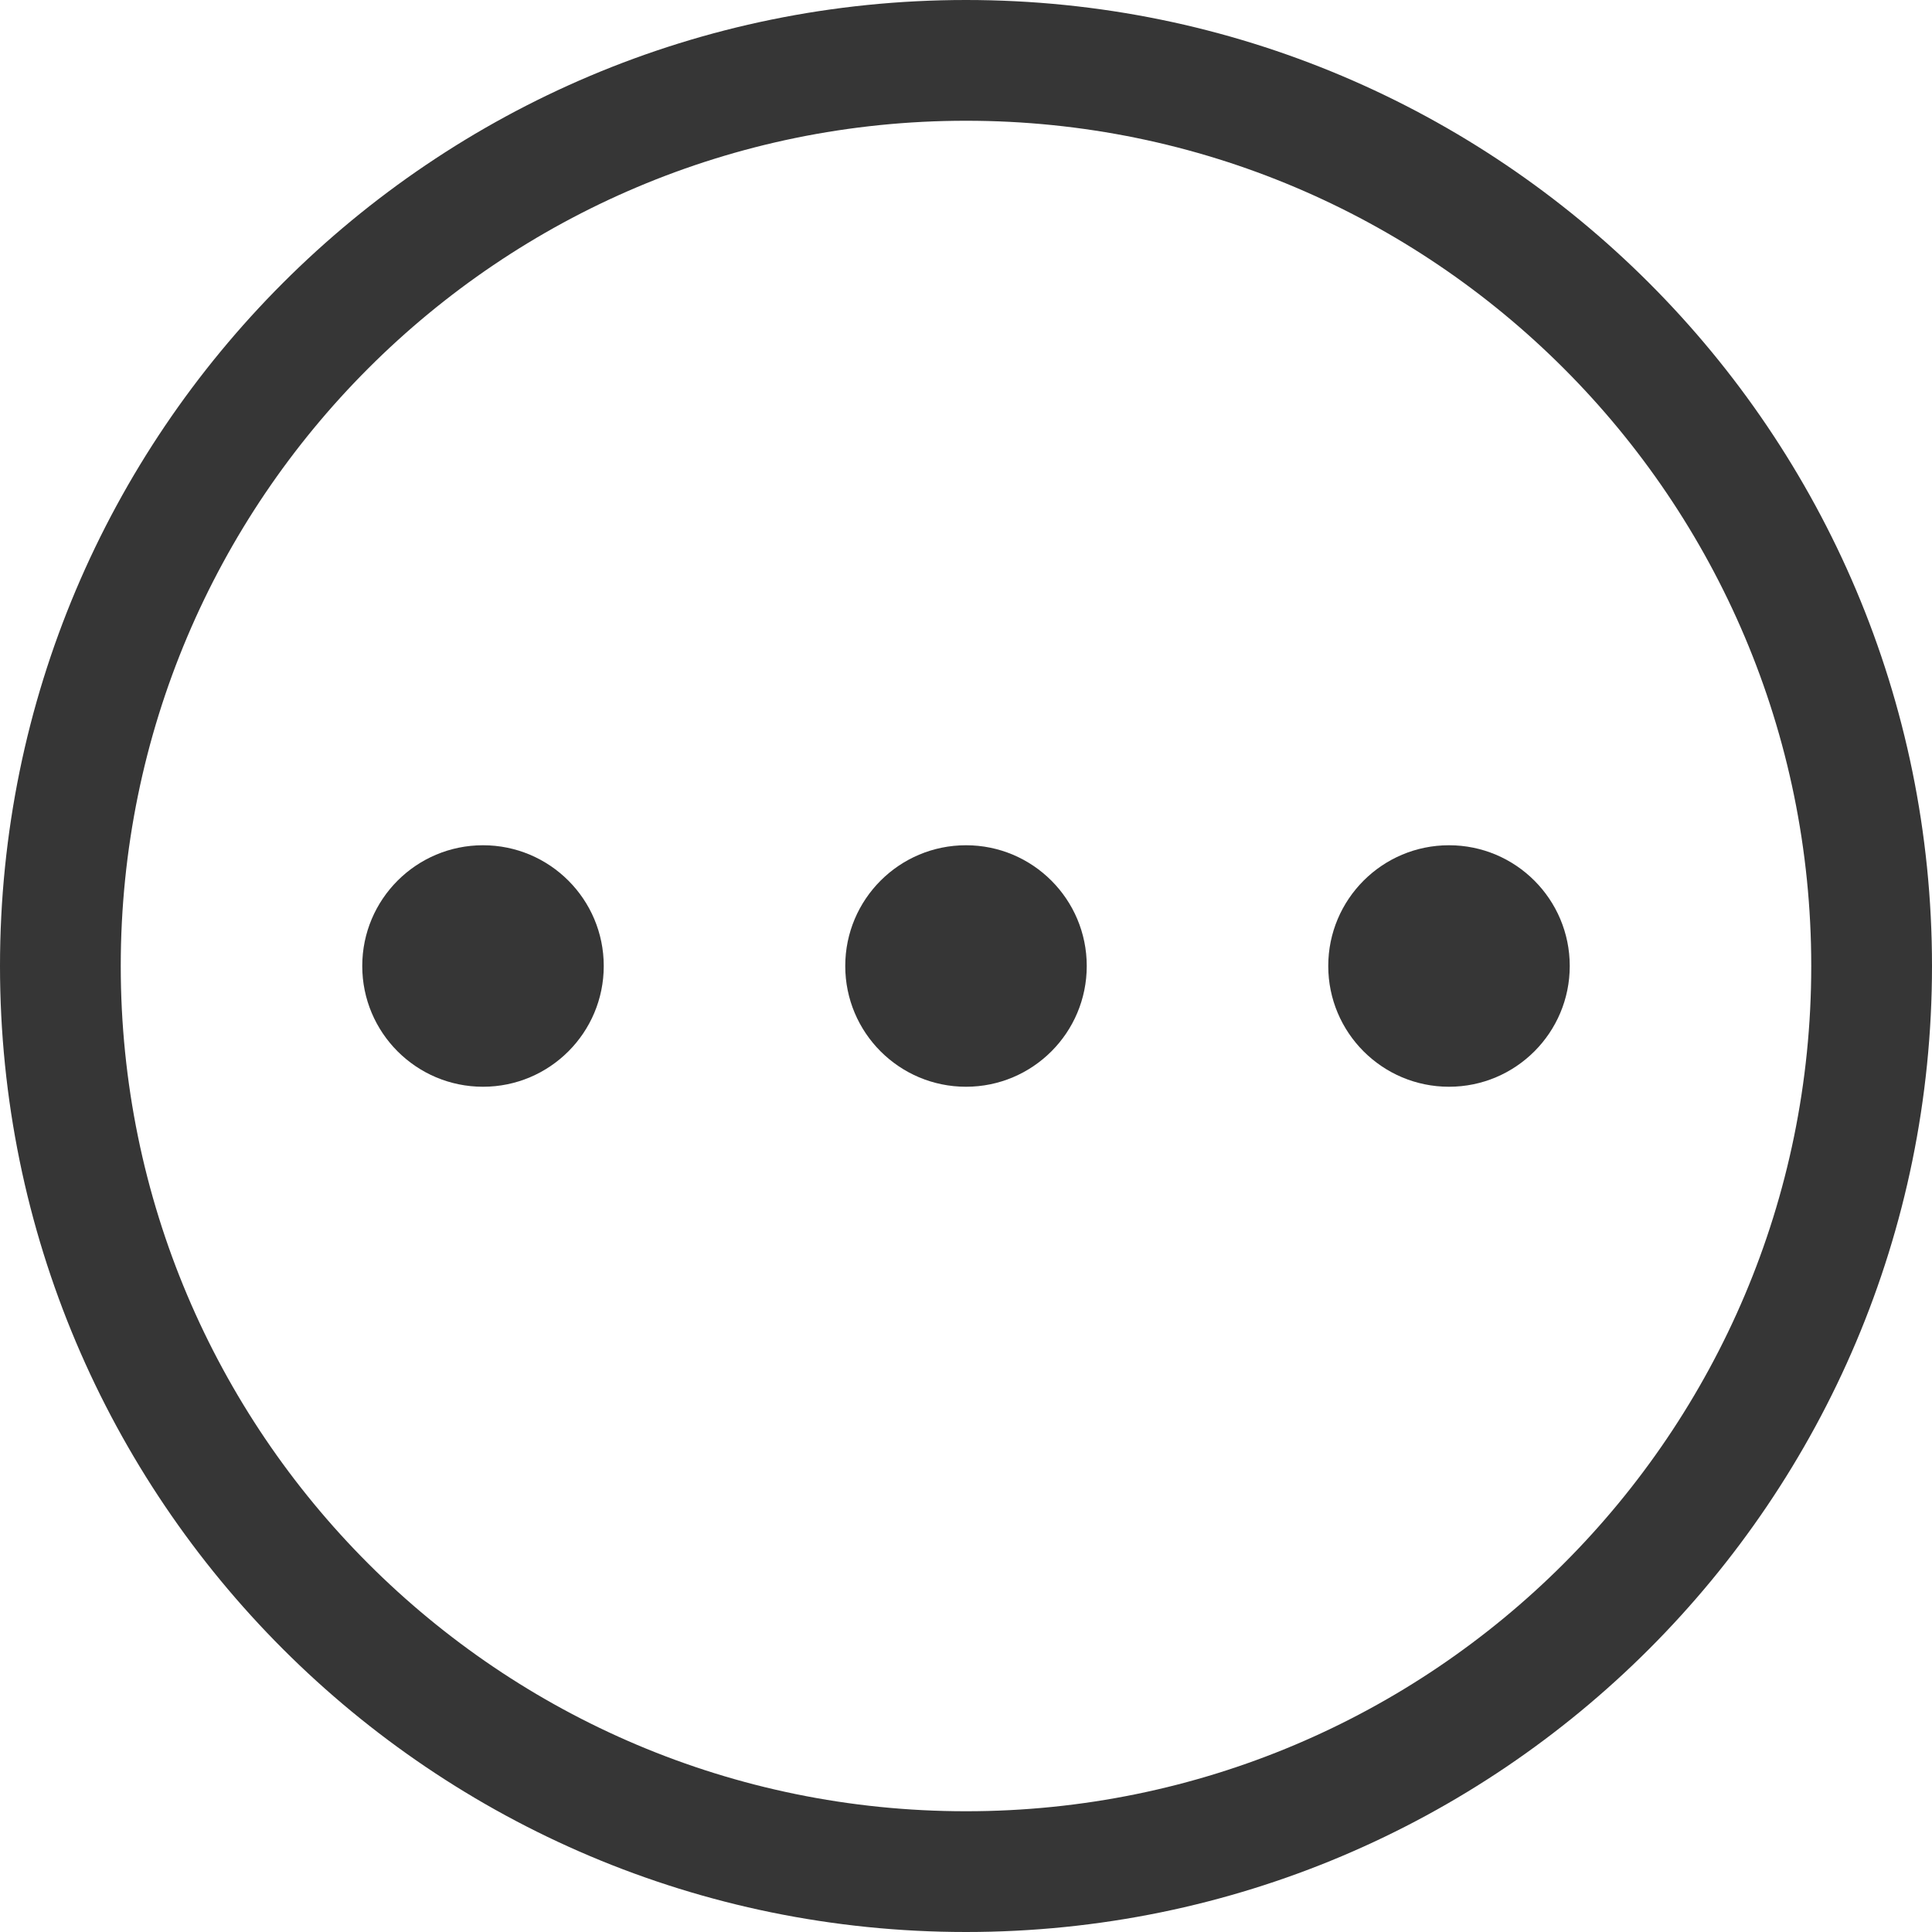
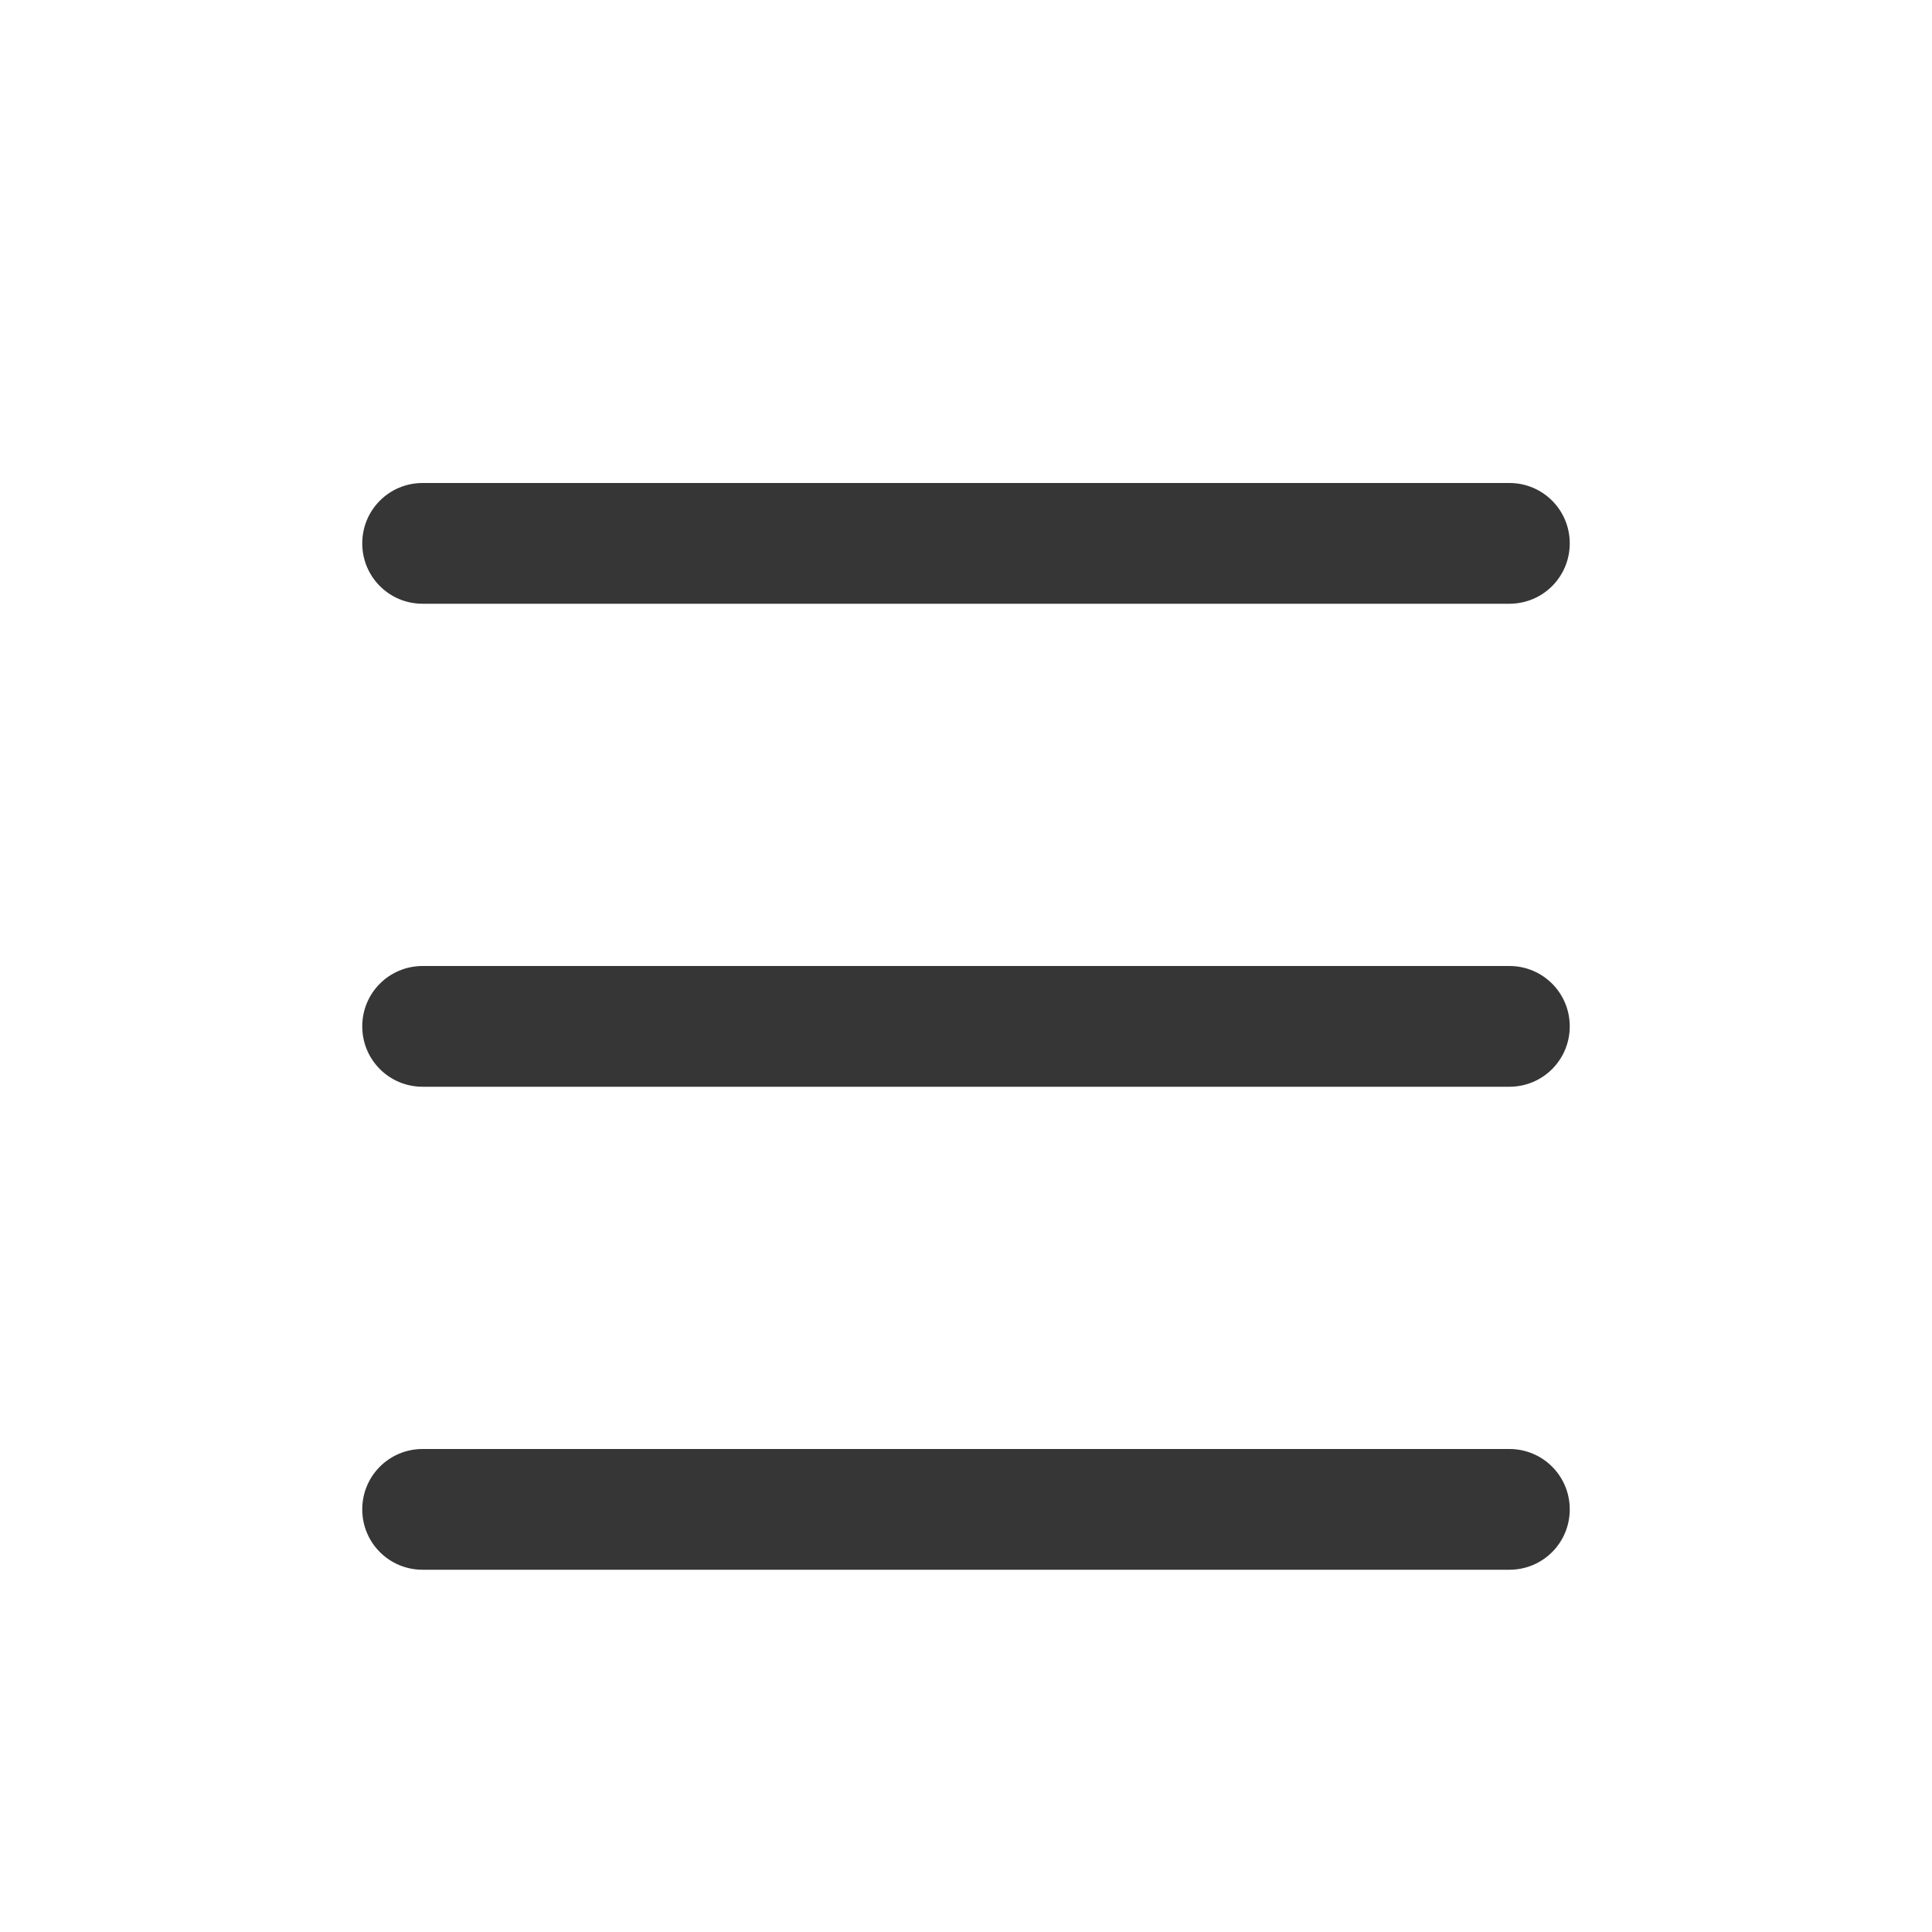
- <svg xmlns="http://www.w3.org/2000/svg" version="1.1" viewBox="0 0 16 16">
-   <defs>
-     <style id="current-color-scheme" type="text/css">.ColorScheme-Text {
-         color:#363636;
-       }</style>
+ <svg xmlns="http://www.w3.org/2000/svg" width="16" height="16" viewBox="0 0 16 16" version="1.1" id="svg5">
+   <defs id="defs2">
+     <style id="current-color-scheme" type="text/css">
+       .ColorScheme-Text { color:#363636; }
+     </style>
  </defs>
-   <g class="ColorScheme-Text" style="fill:currentColor">
-     <path d="m8 0a8 8 0 0 0-8 8 8 8 0 0 0 8 8 8 8 0 0 0 8-8 8 8 0 0 0-8-8zm0 1a7 7 0 0 1 7 7 7 7 0 0 1-7 7 7 7 0 0 1-7-7 7 7 0 0 1 7-7z" />
-     <circle cx="4" cy="8" r="1" />
-     <circle cx="8" cy="8" r="1" />
-     <circle cx="12" cy="8" r="1" />
-   </g>
+   <path id="rect181" style="fill:currentColor;stroke-width:2;stroke-linecap:round;stroke-linejoin:round" class="ColorScheme-Text" d="M 3.5,4 C 3.223,4 3,4.223 3,4.5 3,4.777 3.223,5 3.5,5 h 9 C 12.777,5 13,4.777 13,4.5 13,4.223 12.777,4 12.5,4 Z m 0,4 C 3.223,8 3,8.223 3,8.5 3,8.777 3.223,9 3.5,9 h 9 C 12.777,9 13,8.777 13,8.5 13,8.223 12.777,8 12.5,8 Z m 0,4 C 3.223,12 3,12.223 3,12.5 3,12.777 3.223,13 3.5,13 h 9 C 12.777,13 13,12.777 13,12.5 13,12.223 12.777,12 12.5,12 Z" />
</svg>
